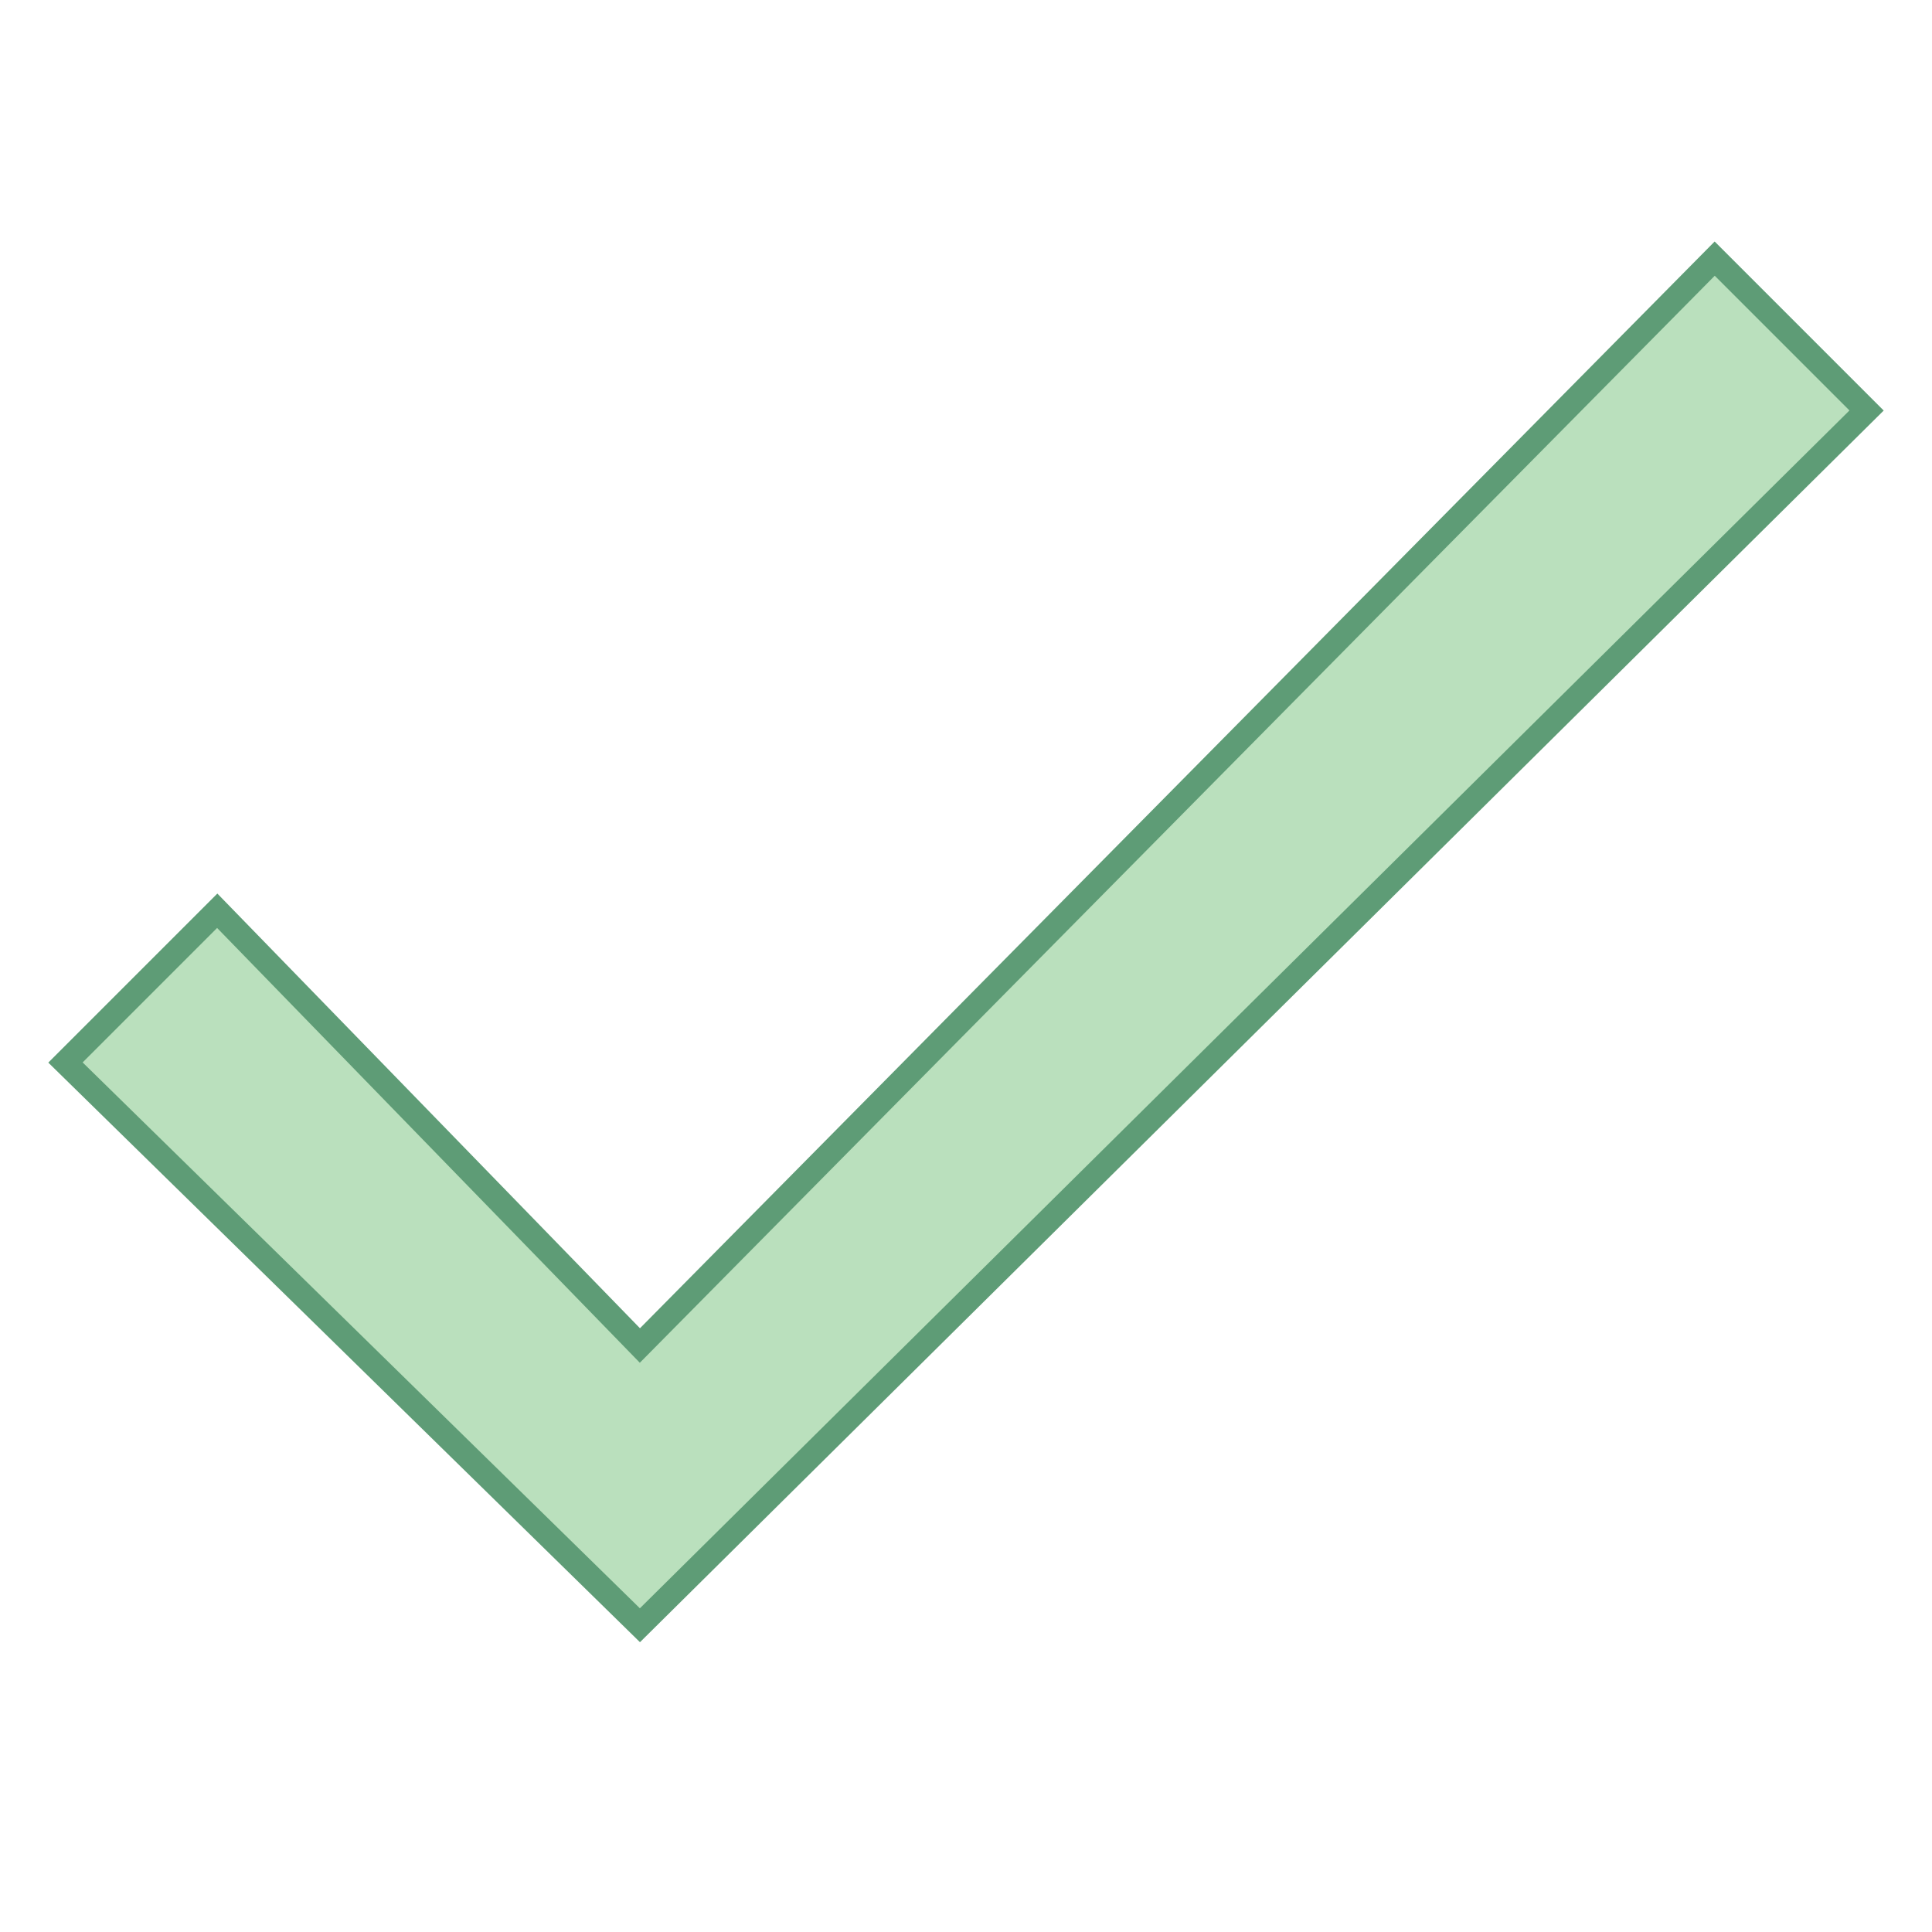
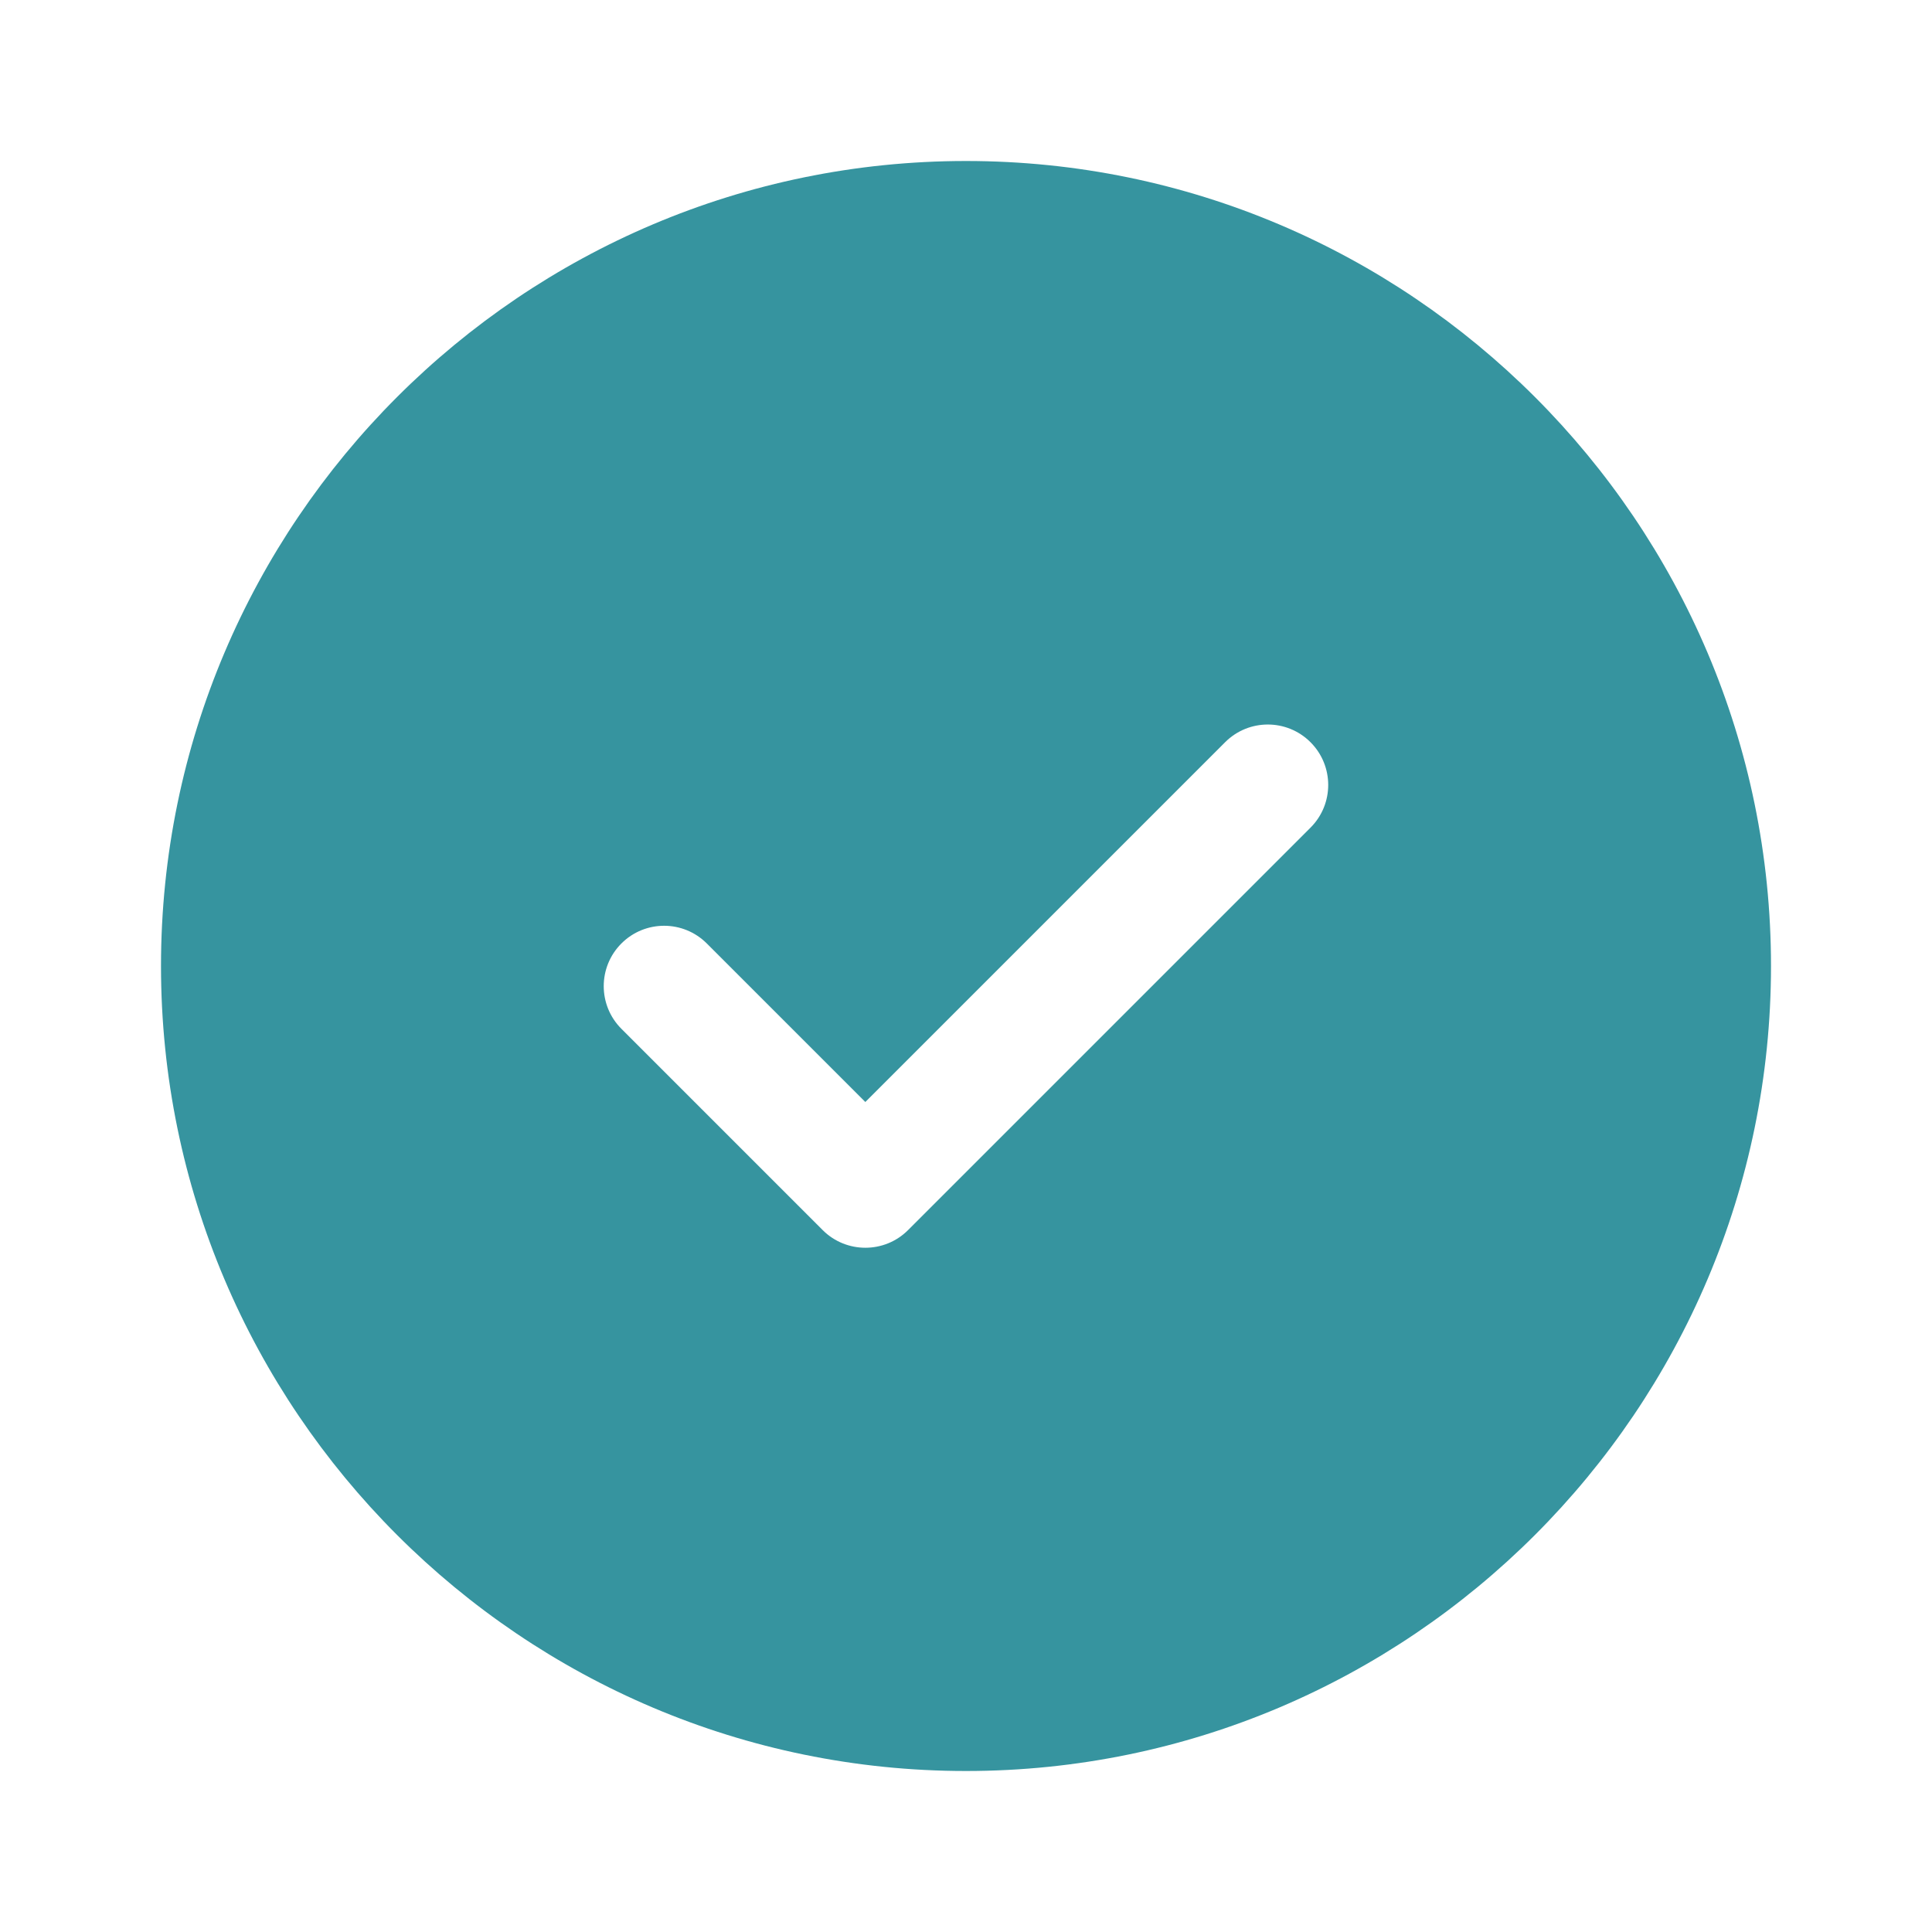
- <svg xmlns="http://www.w3.org/2000/svg" viewBox="0 0 80 80" width="16px" height="16px">
-   <path fill="#bae0bd" d="M2.711 43.997L8.995 37.712 26.497 55.714 71.002 10.709 77.291 16.998 26.498 67.298z" />
-   <path fill="#5e9c76" d="M71.004,11.418l5.578,5.578l-50.086,49.6L3.422,43.993l5.568-5.568l16.793,17.273l0.711,0.731 l0.717-0.725L71.004,11.418 M71,10L26.5,55L9,37l-7,7l24.5,24L78,17L71,10L71,10z" />
+ <svg xmlns="http://www.w3.org/2000/svg" fill="#36949f" viewBox="0 0 48 48" width="24px" height="24px">
+   <path d="M24,4C12.972,4,4,12.972,4,24s8.972,20,20,20s20-8.972,20-20S35.028,4,24,4z M32.561,20.561l-10,10 C22.268,30.854,21.884,31,21.5,31s-0.768-0.146-1.061-0.439l-5-5c-0.586-0.586-0.586-1.535,0-2.121s1.535-0.586,2.121,0l3.939,3.939 l8.939-8.939c0.586-0.586,1.535-0.586,2.121,0S33.146,19.975,32.561,20.561z" />
</svg>
